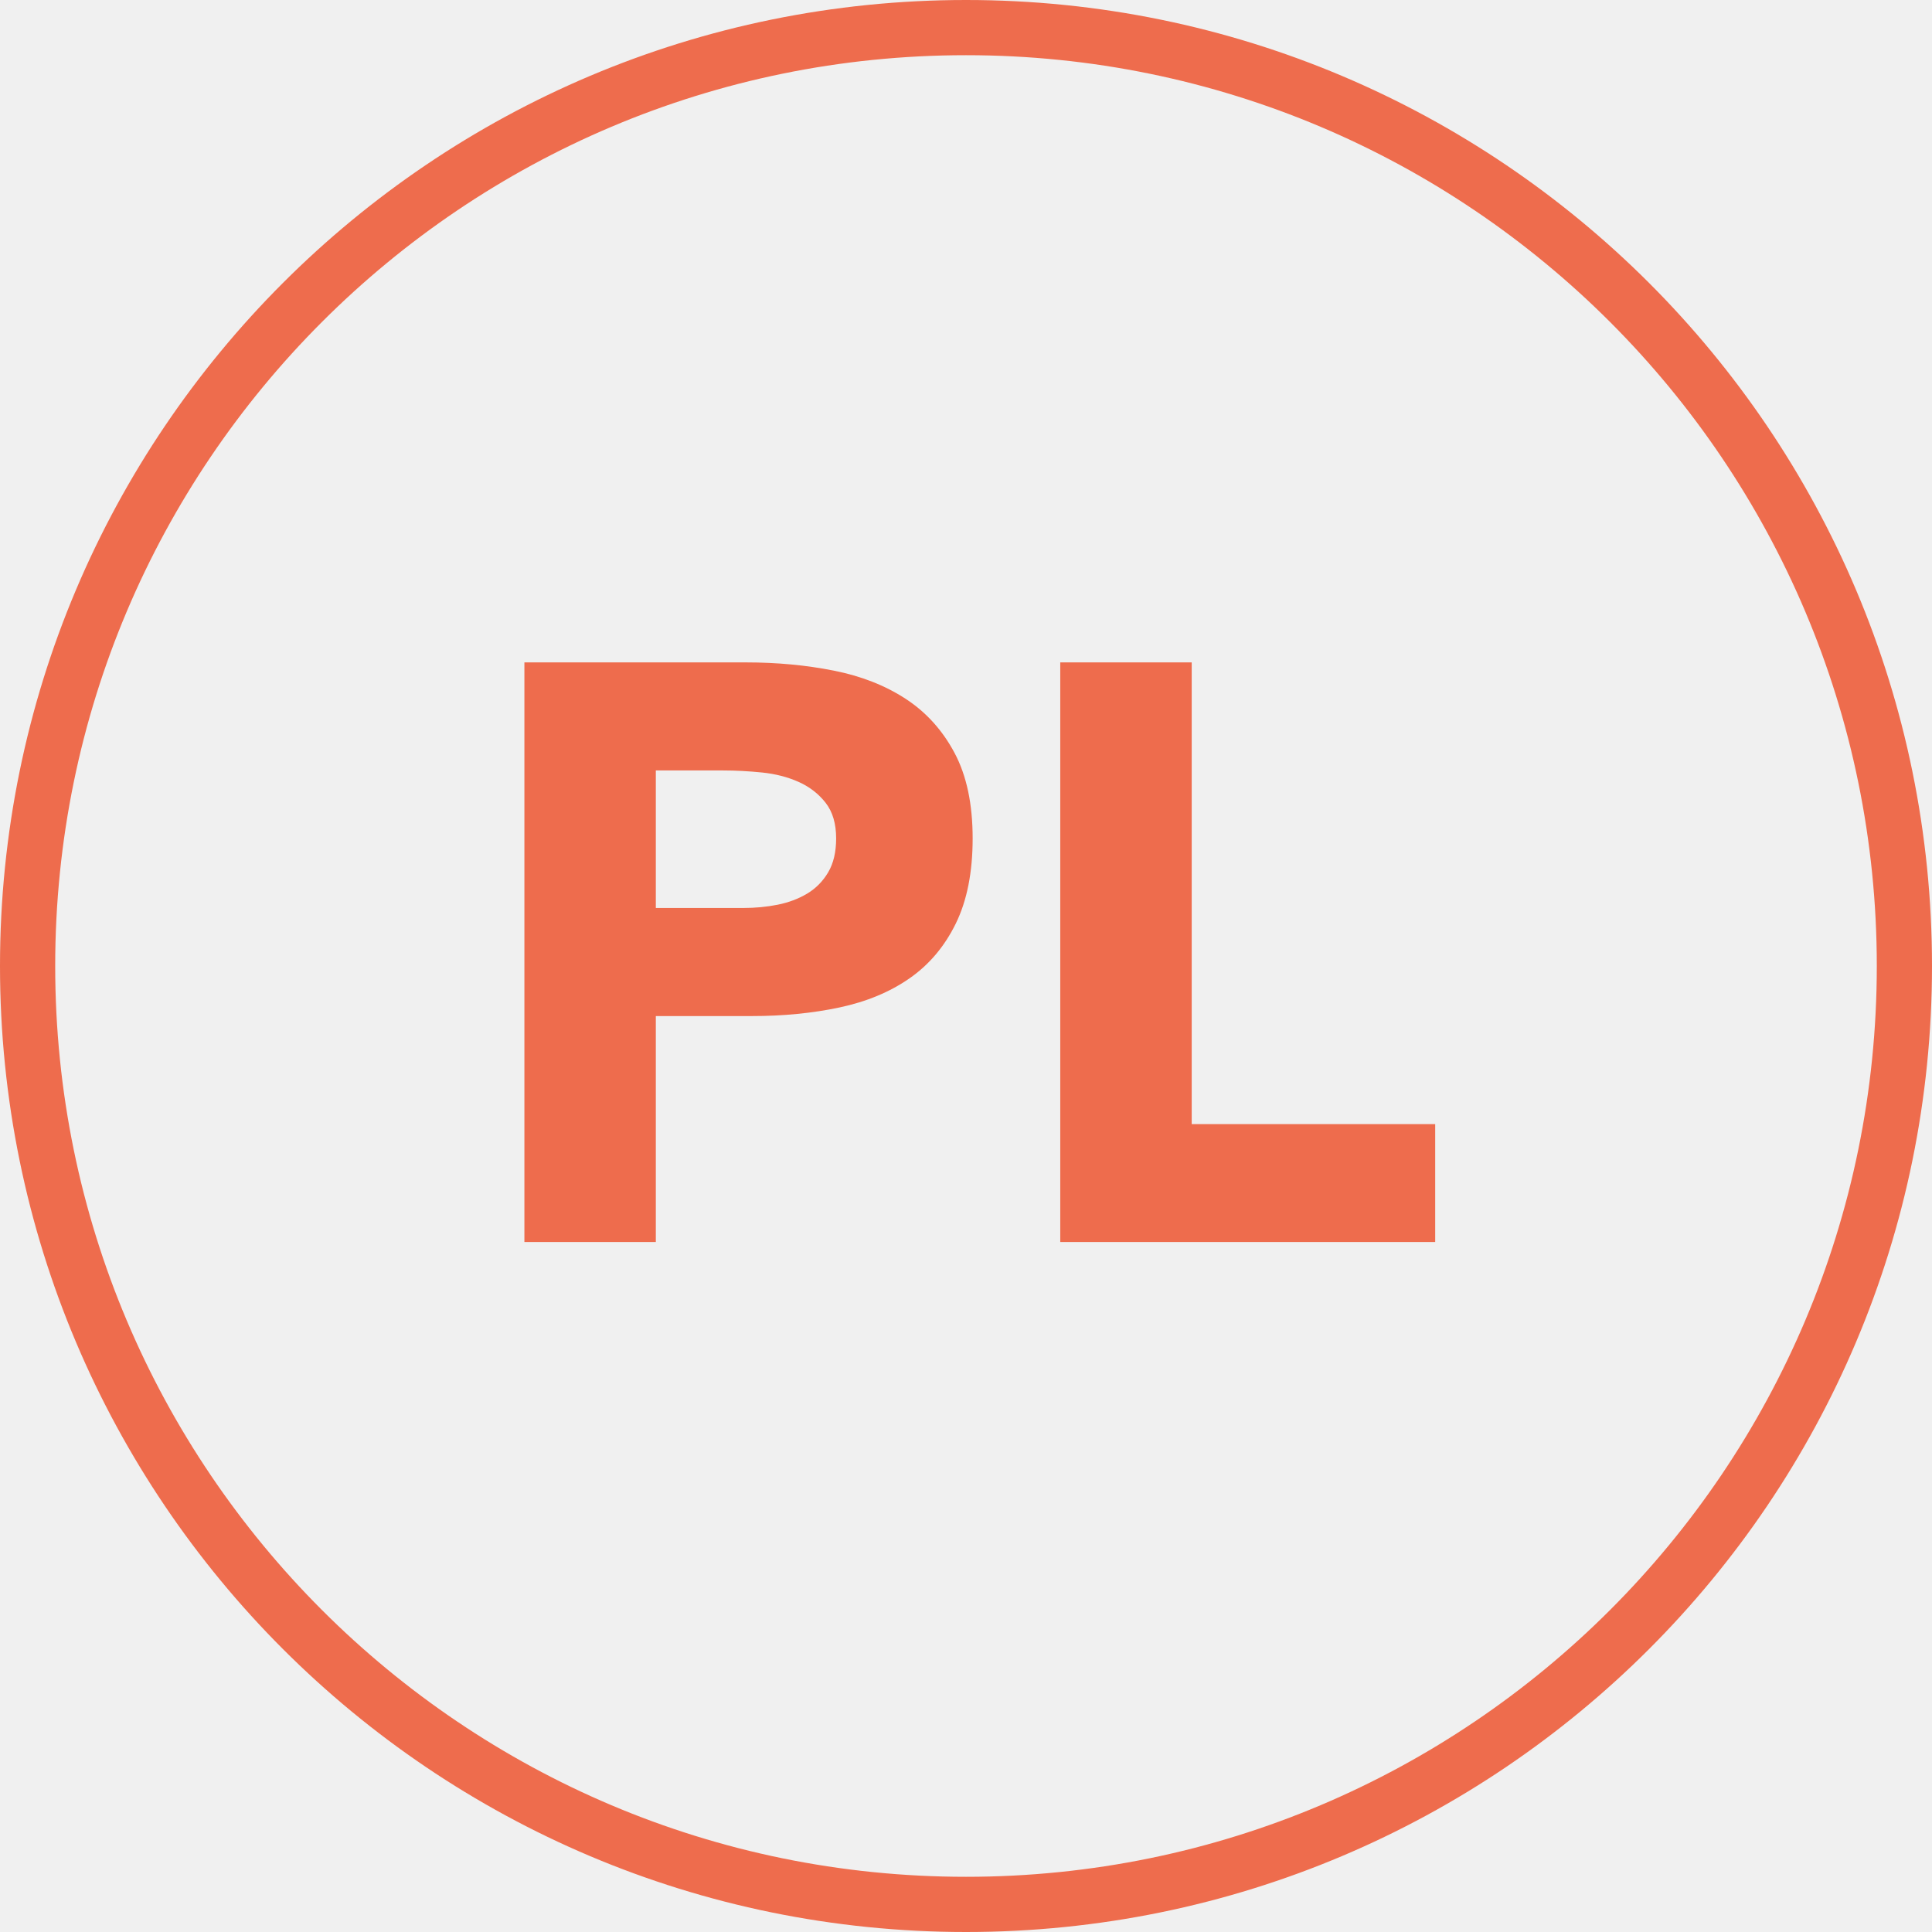
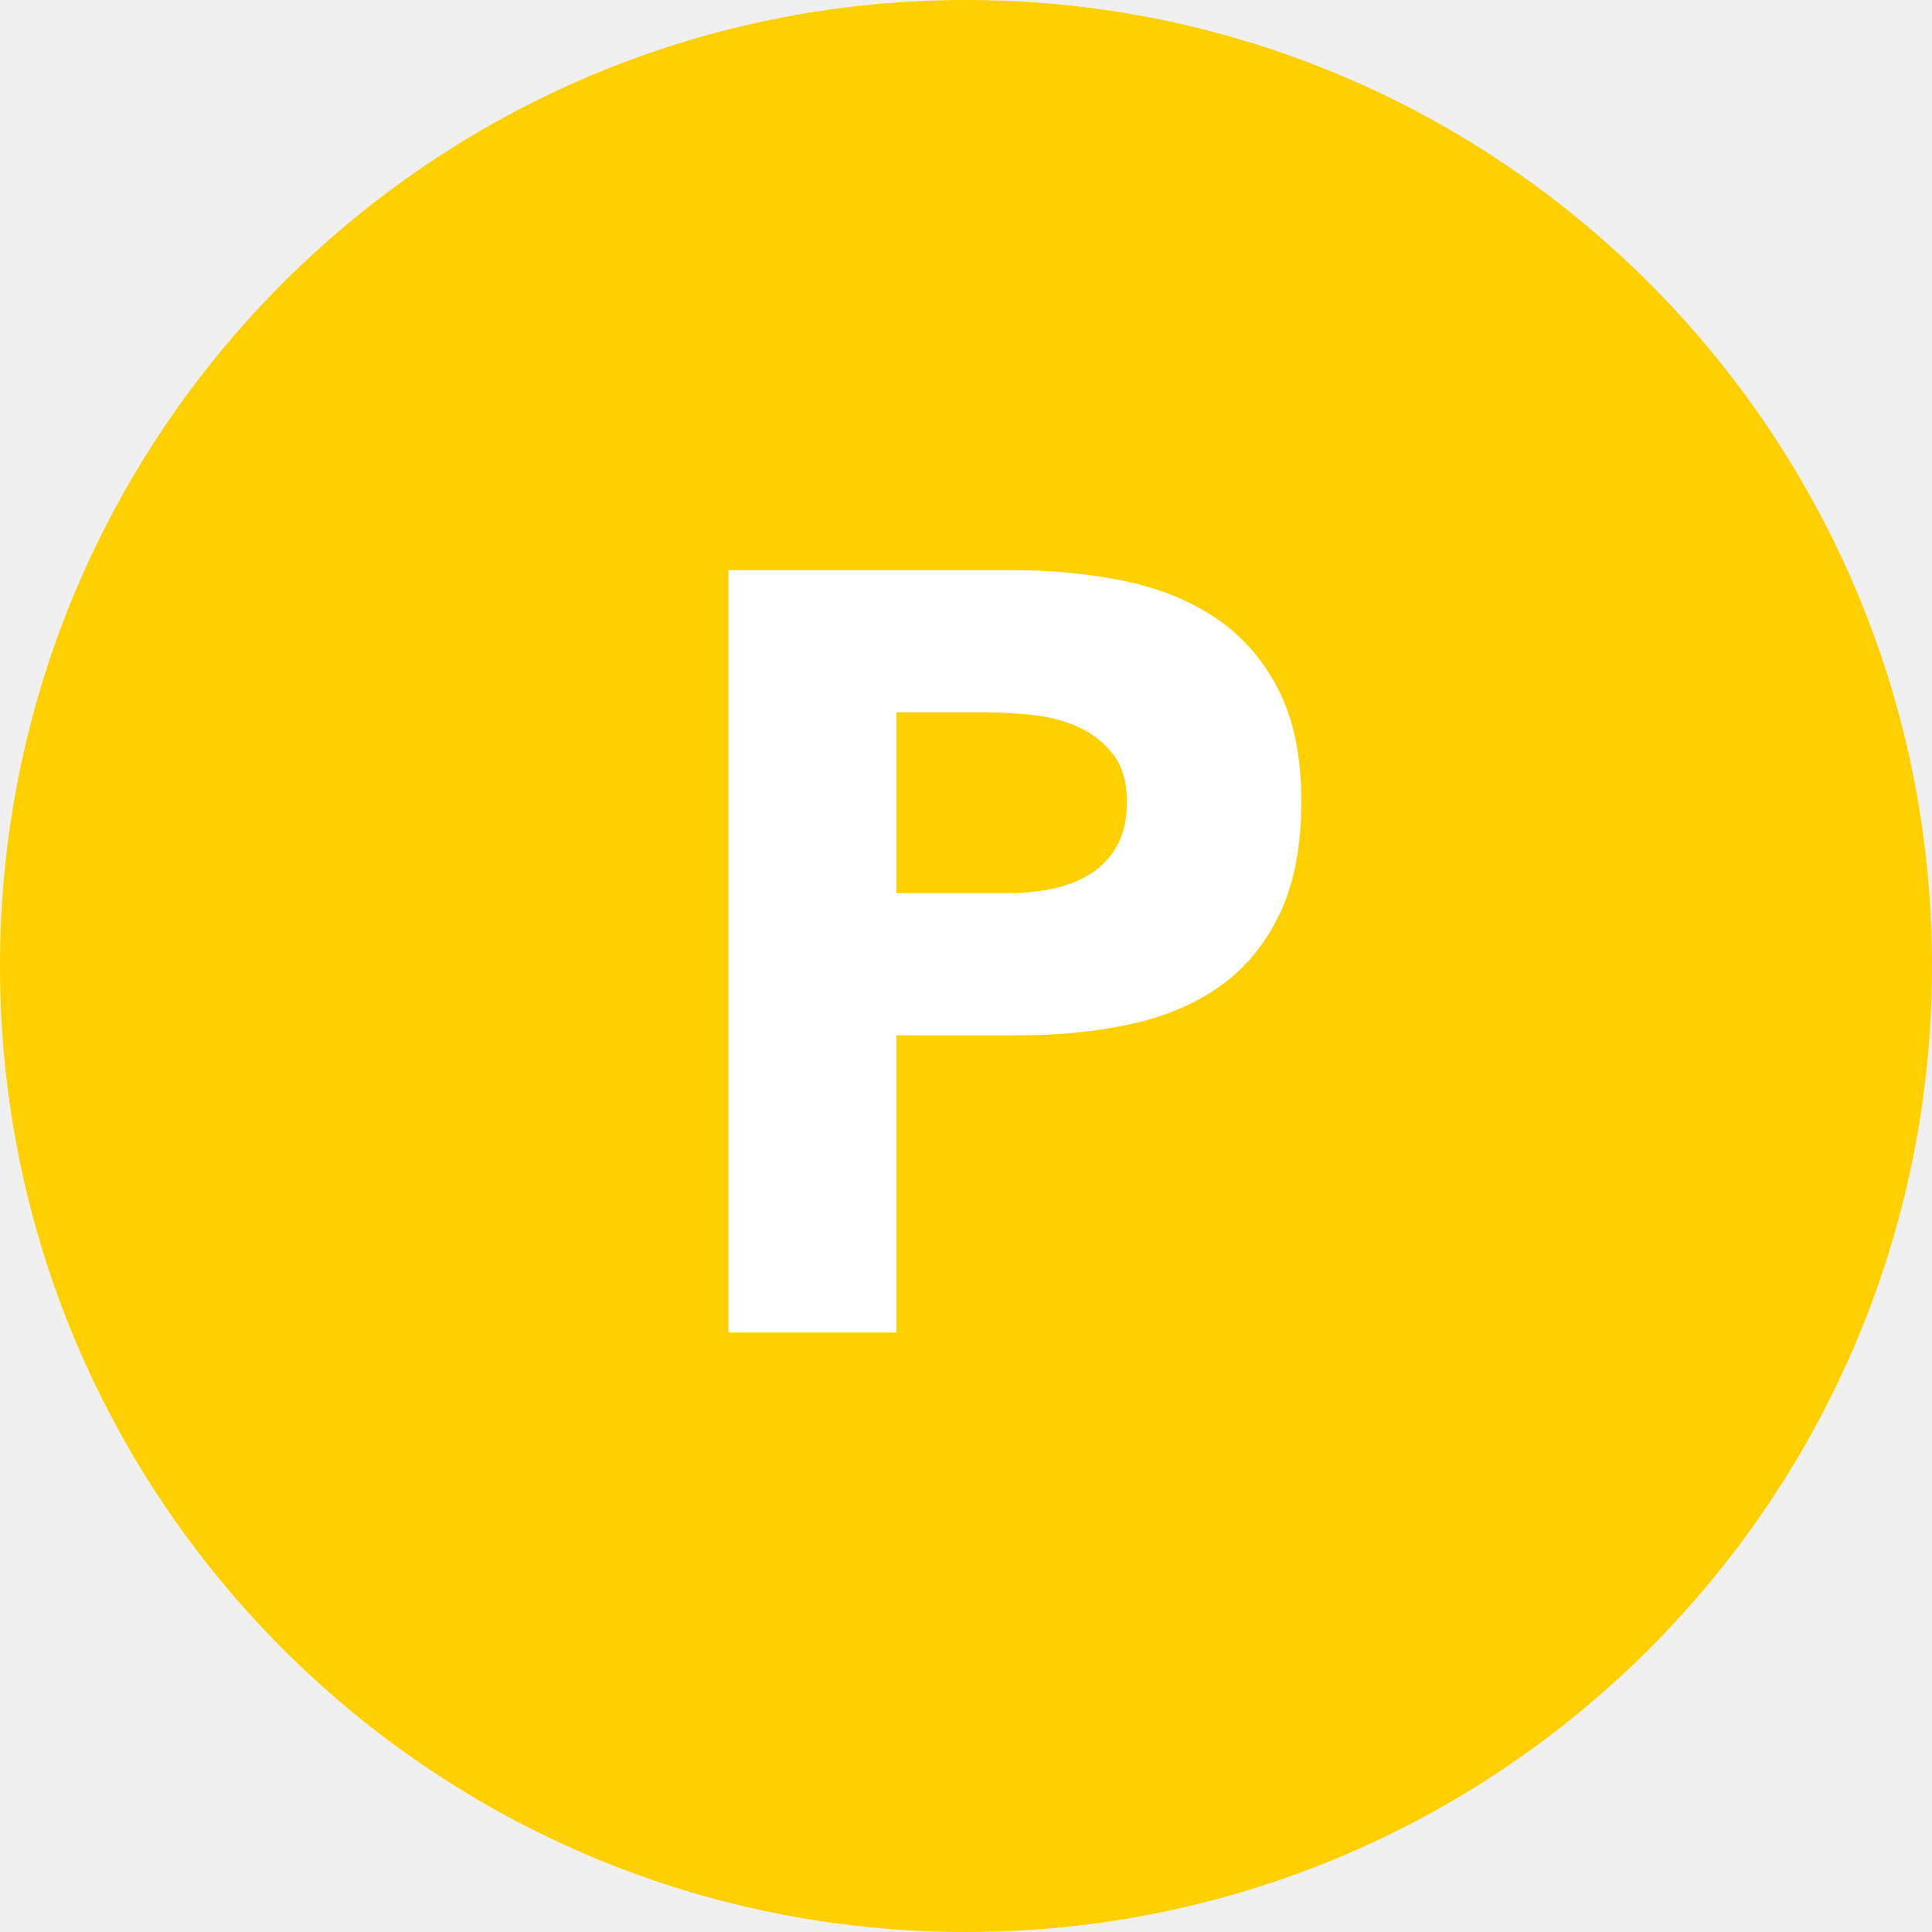
- <svg xmlns="http://www.w3.org/2000/svg" width="70px" height="70px" viewBox="0 0 70 70" version="1.1">
+ <svg xmlns="http://www.w3.org/2000/svg" width="61px" height="61px" viewBox="0 0 61 61" version="1.1">
  <g id="Page-1" stroke="none" stroke-width="1" fill="none" fill-rule="evenodd">
-     <g id="Desktop" transform="translate(-85, -23)">
-       <g id="Group" transform="translate(86, 24)">
-         <circle id="Oval" stroke="#EE6C4D" stroke-width="2" stroke-linecap="square" fill-rule="nonzero" cx="34" cy="34" r="34" />
-         <path d="M18,23 L26.029,23 C27.148,23 28.206,23.099 29.204,23.297 C30.201,23.494 31.071,23.835 31.814,24.32 C32.556,24.804 33.147,25.457 33.584,26.278 C34.022,27.098 34.241,28.131 34.241,29.377 C34.241,30.603 34.037,31.631 33.63,32.462 C33.223,33.292 32.663,33.955 31.951,34.449 C31.239,34.944 30.394,35.294 29.417,35.502 C28.44,35.71 27.382,35.814 26.242,35.814 L22.762,35.814 L22.762,44 L18,44 L18,23 Z M22.762,31.898 L25.937,31.898 C26.364,31.898 26.777,31.859 27.173,31.78 C27.57,31.701 27.926,31.567 28.242,31.379 C28.557,31.191 28.812,30.934 29.005,30.608 C29.198,30.282 29.295,29.871 29.295,29.377 C29.295,28.843 29.168,28.413 28.914,28.087 C28.659,27.761 28.333,27.508 27.937,27.331 C27.54,27.153 27.097,27.039 26.609,26.989 C26.12,26.94 25.652,26.915 25.204,26.915 L22.762,26.915 L22.762,31.898 Z M37.415,23 L42.178,23 L42.178,39.729 L51,39.729 L51,44 L37.415,44 L37.415,23 Z" id="PL" fill="#EE6C4D" />
+     <g id="Desktop" transform="translate(-90, -27)">
+       <g id="Group" transform="translate(90, 27)">
+         <circle id="Oval" fill="#FFD000" fill-rule="nonzero" cx="30.5" cy="30.5" r="30.5" />
+         <path d="M23,18 L31.942,18 C33.189,18 34.367,18.113 35.478,18.34 C36.589,18.567 37.558,18.958 38.385,19.513 C39.212,20.068 39.87,20.816 40.357,21.757 C40.844,22.698 41.088,23.882 41.088,25.31 C41.088,26.715 40.861,27.894 40.408,28.846 C39.955,29.798 39.331,30.557 38.538,31.124 C37.745,31.691 36.804,32.093 35.716,32.331 C34.628,32.569 33.449,32.688 32.18,32.688 L28.304,32.688 L28.304,42.072 L23,42.072 L23,18 Z M28.304,28.2 L31.84,28.2 C32.316,28.2 32.775,28.155 33.217,28.064 C33.659,27.973 34.056,27.82 34.407,27.605 C34.758,27.39 35.042,27.095 35.257,26.721 C35.472,26.347 35.58,25.877 35.58,25.31 C35.58,24.698 35.438,24.205 35.155,23.831 C34.872,23.457 34.509,23.168 34.067,22.964 C33.625,22.76 33.132,22.63 32.588,22.573 C32.044,22.516 31.523,22.488 31.024,22.488 L28.304,22.488 L28.304,28.2 Z" id="P" fill="#FFFFFF" />
      </g>
    </g>
  </g>
</svg>
